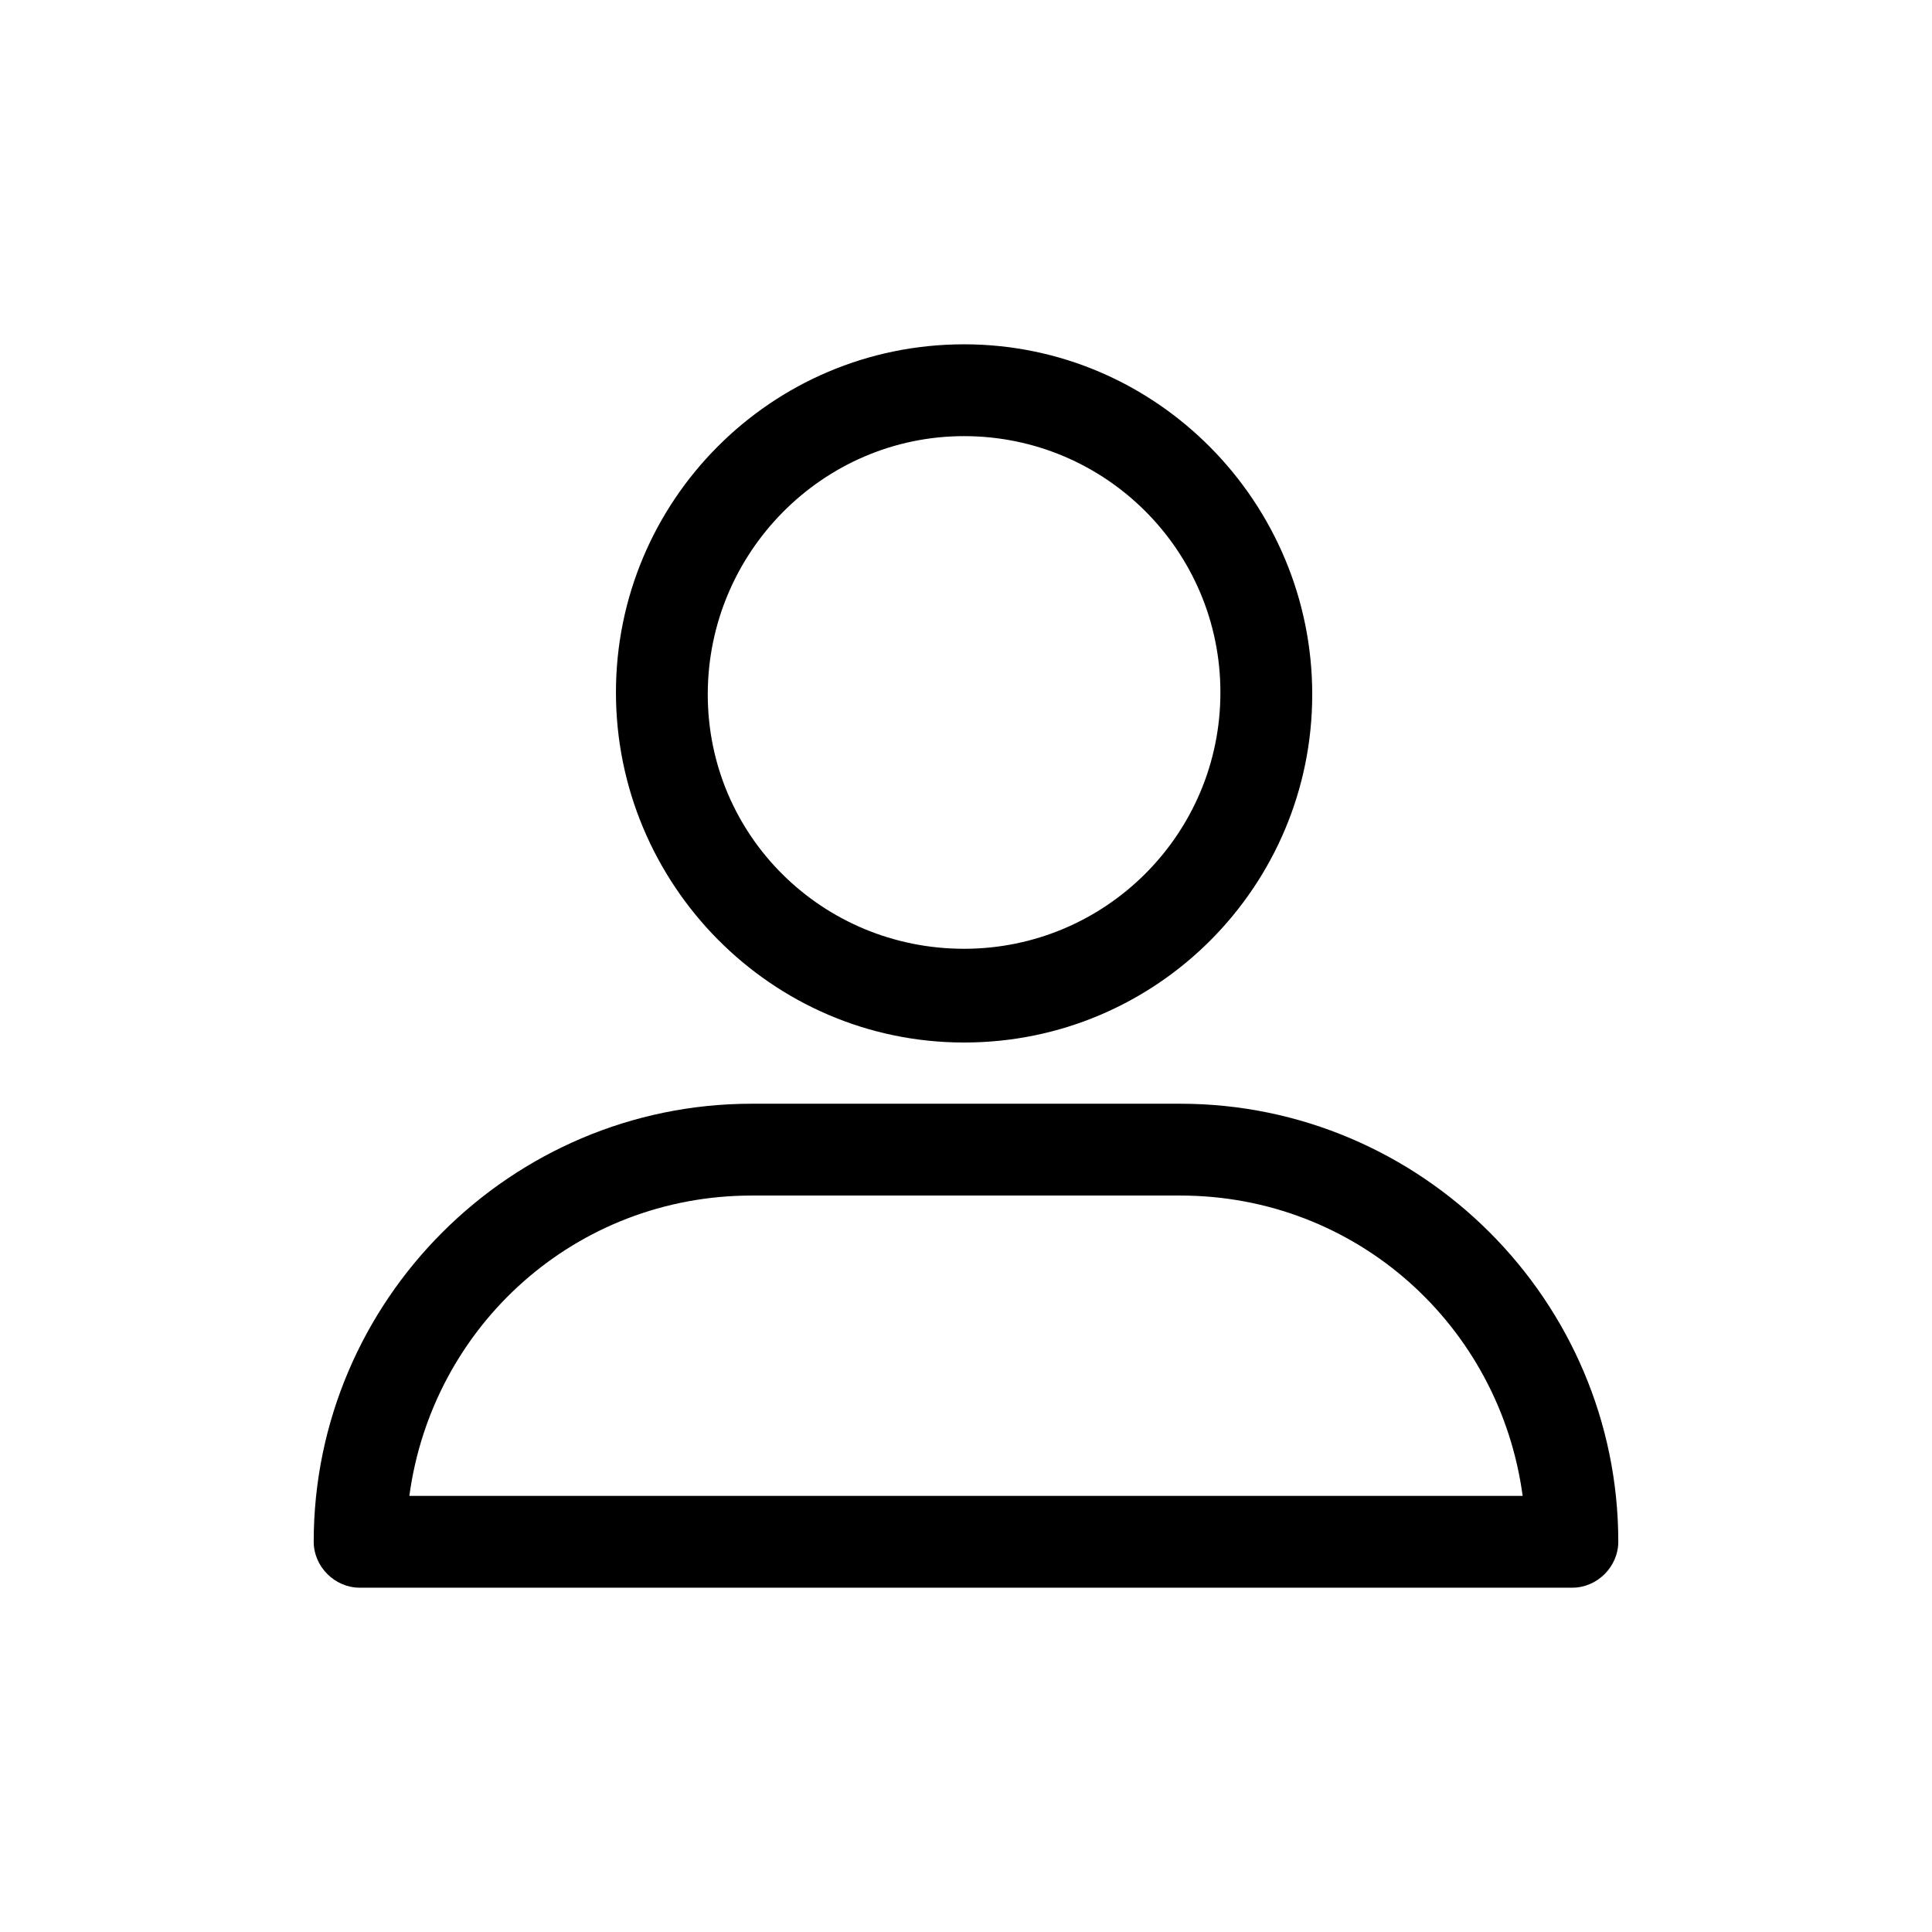
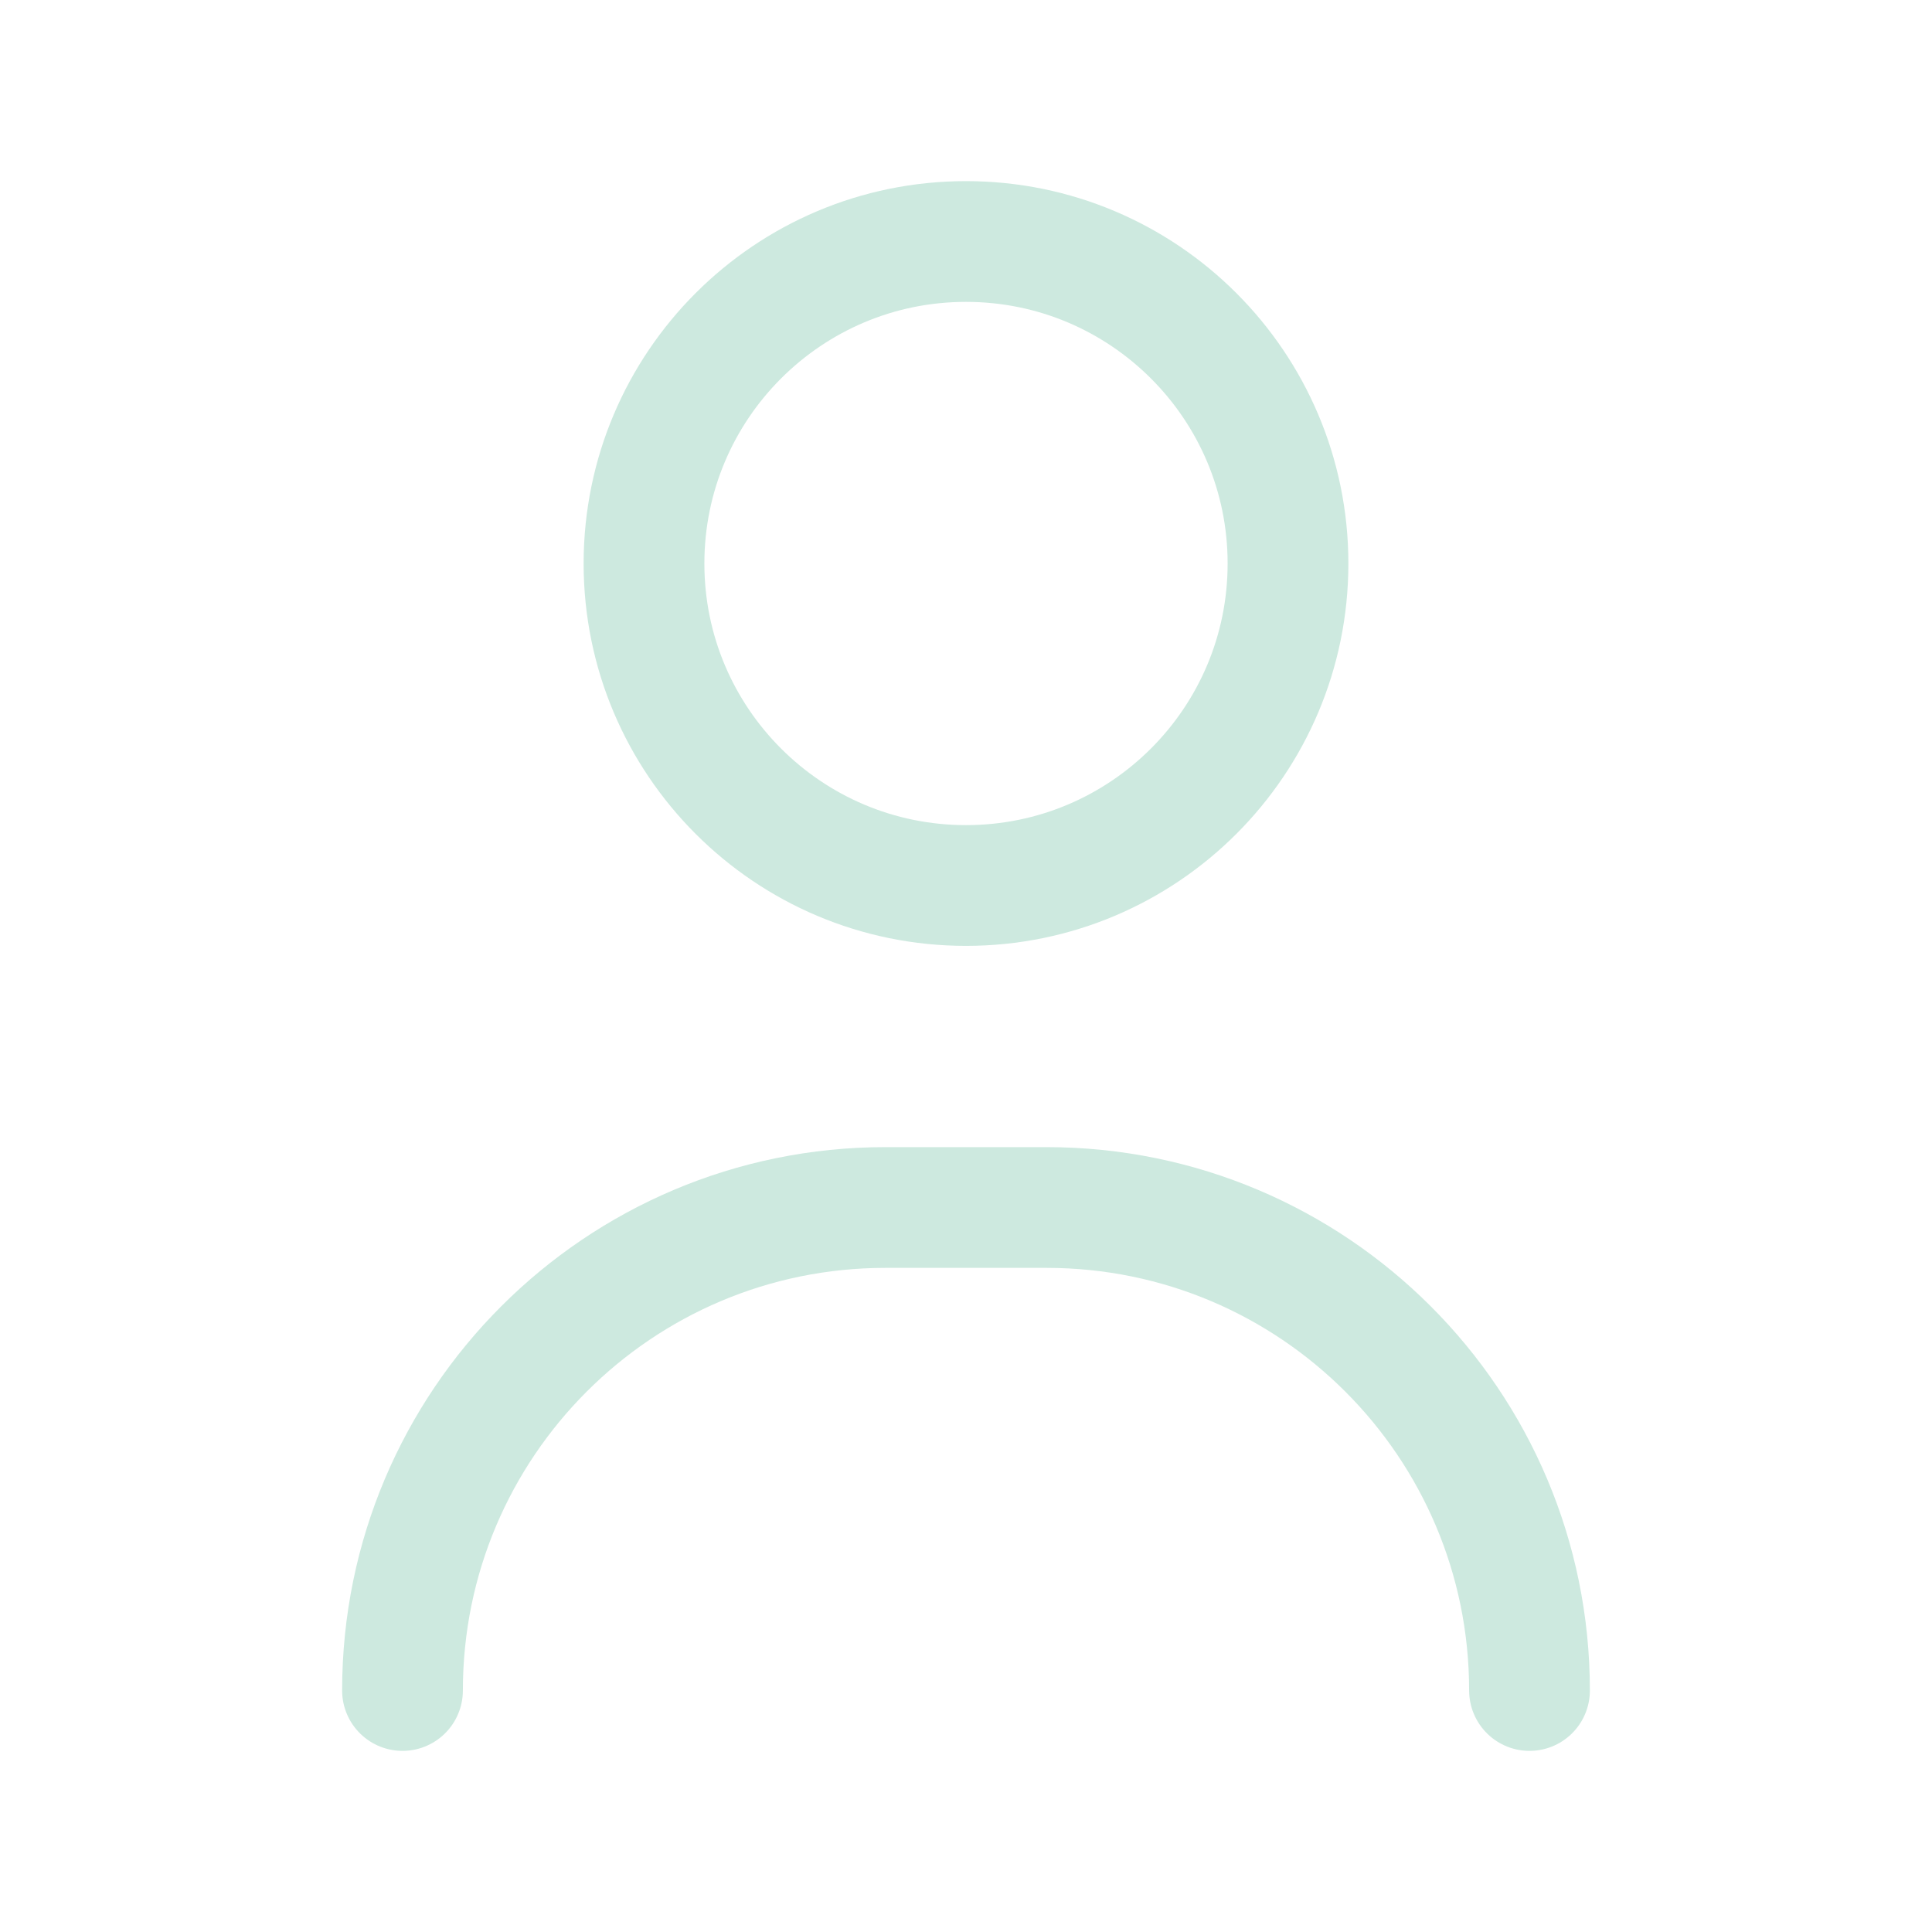
- <svg xmlns="http://www.w3.org/2000/svg" viewBox="0 0 101 101" id="user">
-   <path d="M50.4 54.5c10.1 0 18.2-8.2 18.2-18.2S60.5 18 50.4 18s-18.2 8.2-18.2 18.2 8.1 18.3 18.2 18.3zm0-31.7c7.4 0 13.4 6 13.4 13.4s-6 13.4-13.4 13.4S37 43.7 37 36.3s6-13.5 13.4-13.5zM18.8 83h63.4c1.3 0 2.4-1.1 2.4-2.4 0-12.6-10.3-22.9-22.9-22.9H39.3c-12.6 0-22.9 10.3-22.9 22.9 0 1.3 1.1 2.4 2.4 2.4zm20.5-20.5h22.4c9.2 0 16.7 6.8 17.9 15.7H21.4c1.2-8.9 8.7-15.7 17.9-15.7z" />
+ <svg xmlns="http://www.w3.org/2000/svg" width="24" height="24" viewBox="0 0 24 24" fill="none">
+   <path d="M19 21C19 17.686 16.314 15 13 15H11C7.686 15 5 17.686 5 21M16 7C16 9.209 14.209 11 12 11C9.791 11 8 9.209 8 7C8 4.791 9.791 3 12 3C14.209 3 16 4.791 16 7Z" stroke="#CDE9DF" stroke-width="1.5" stroke-linecap="round" stroke-linejoin="round" />
</svg>
